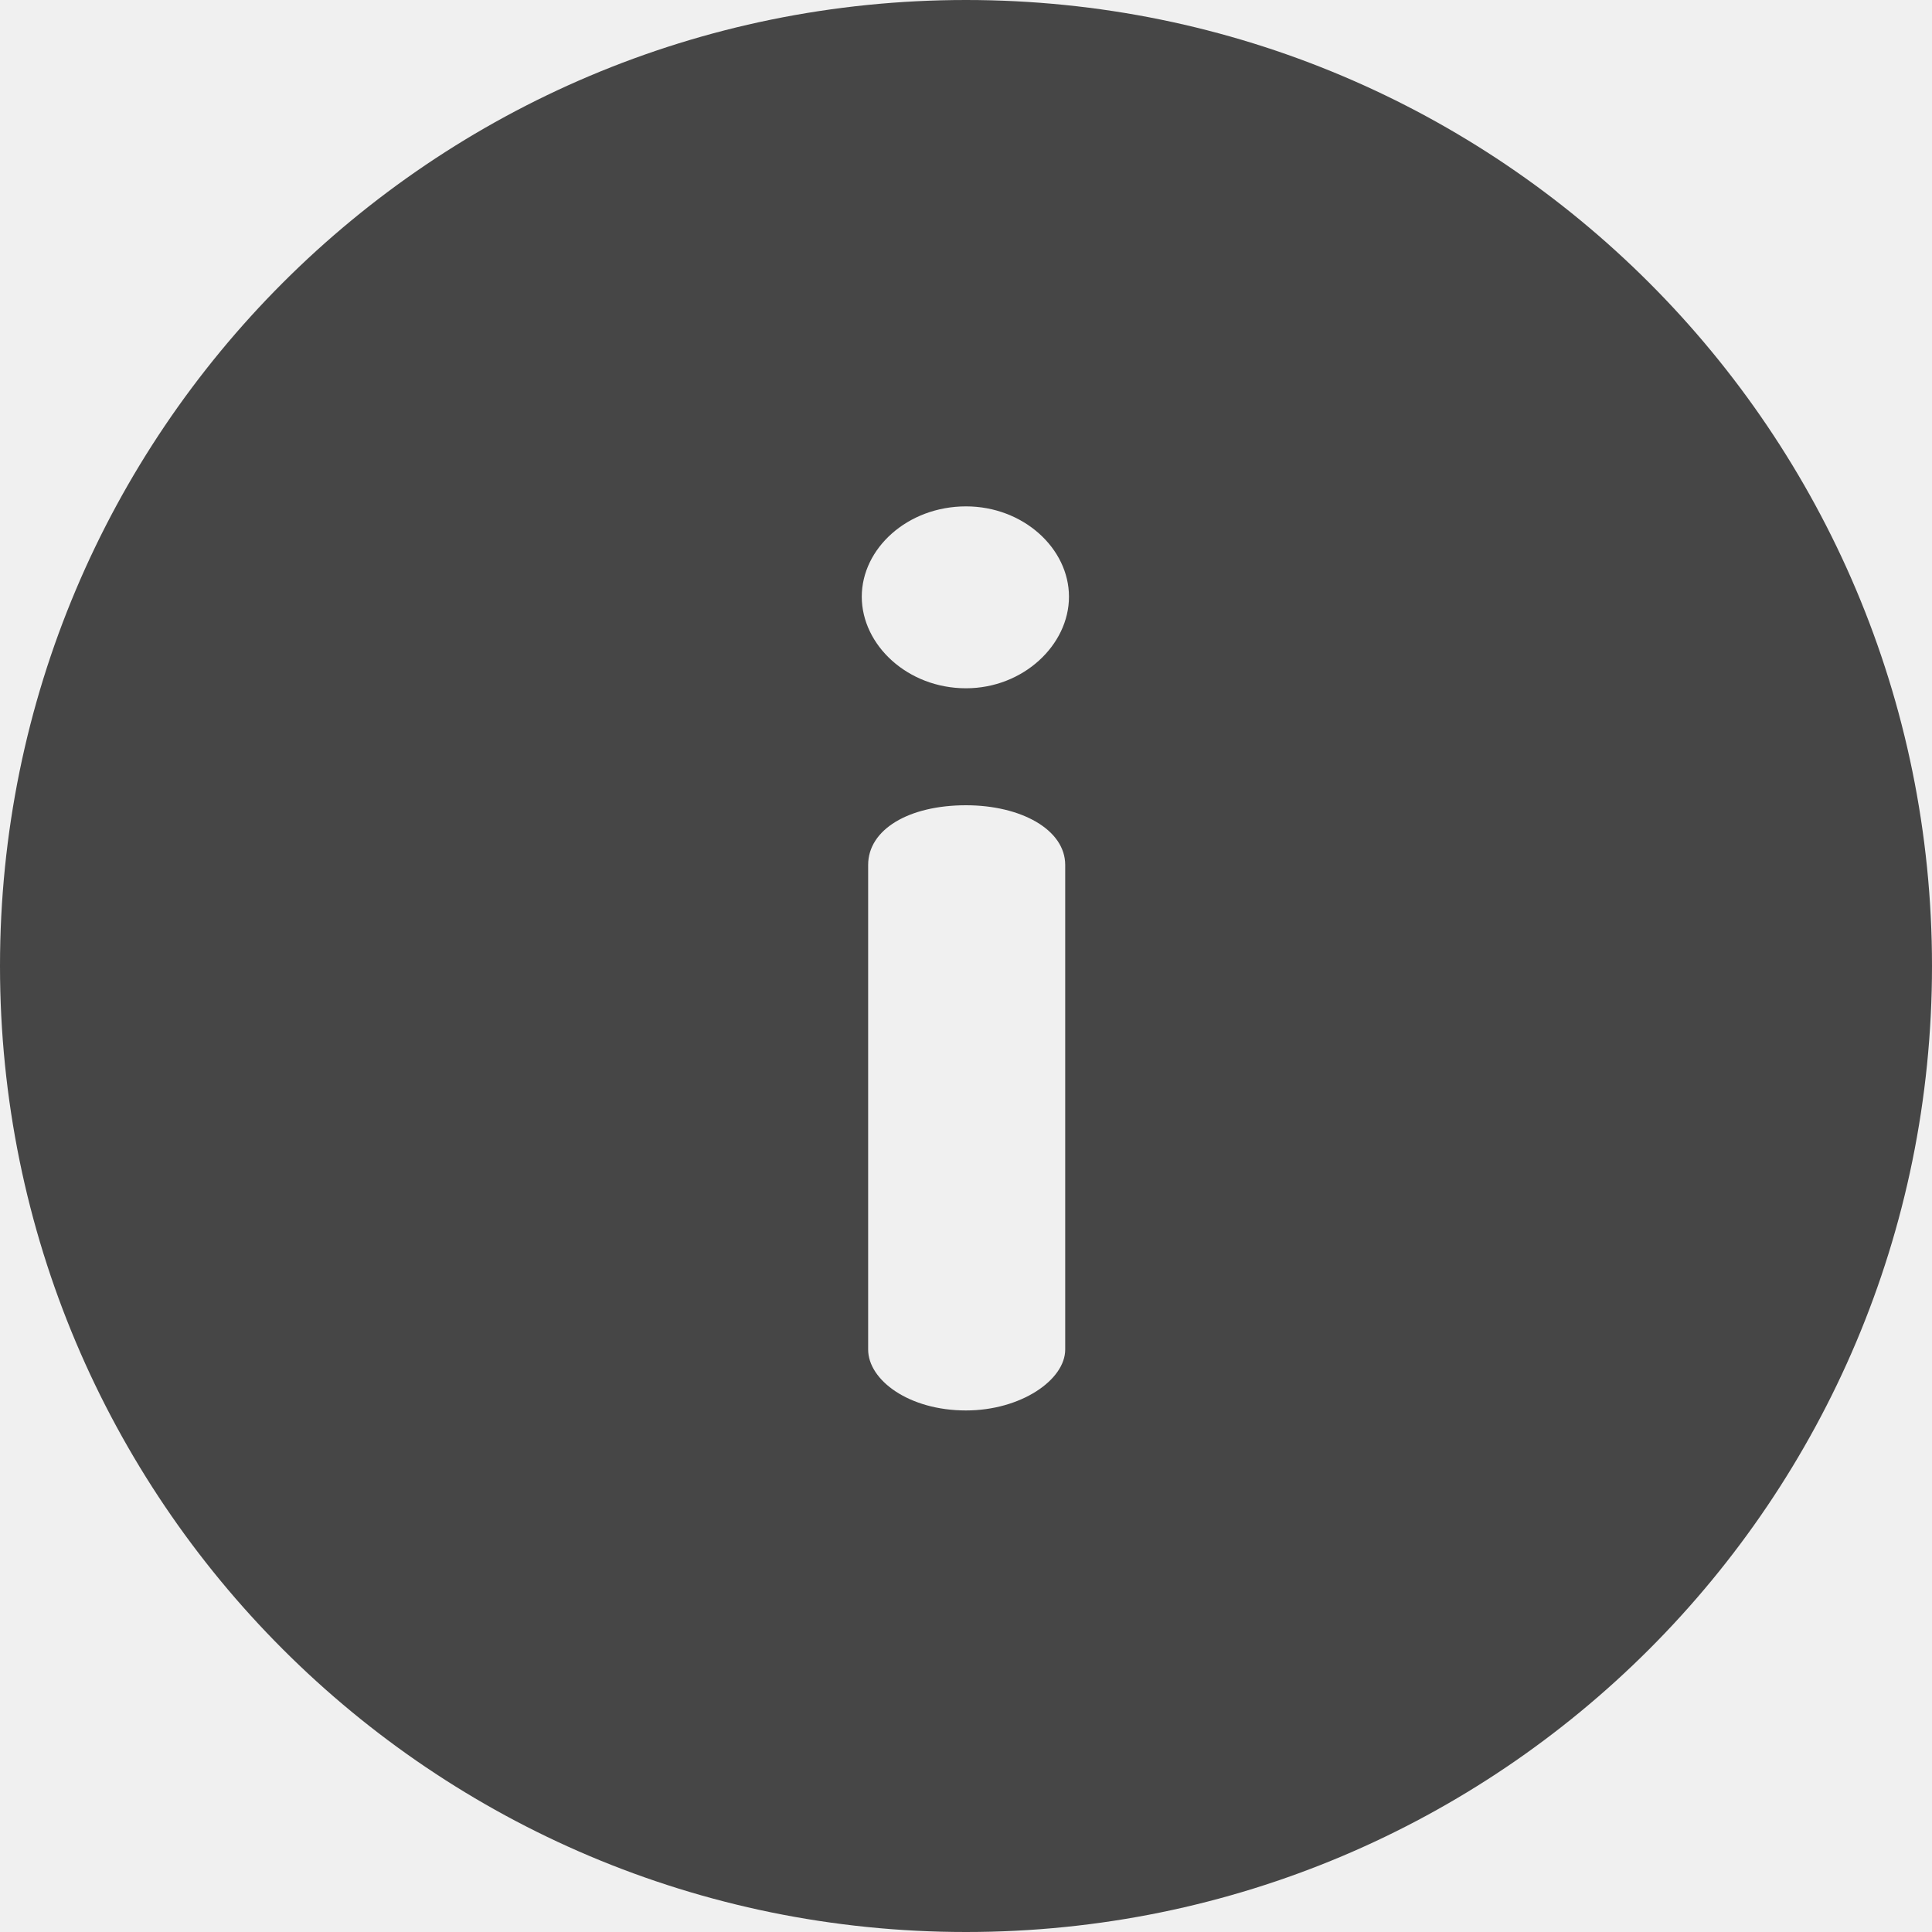
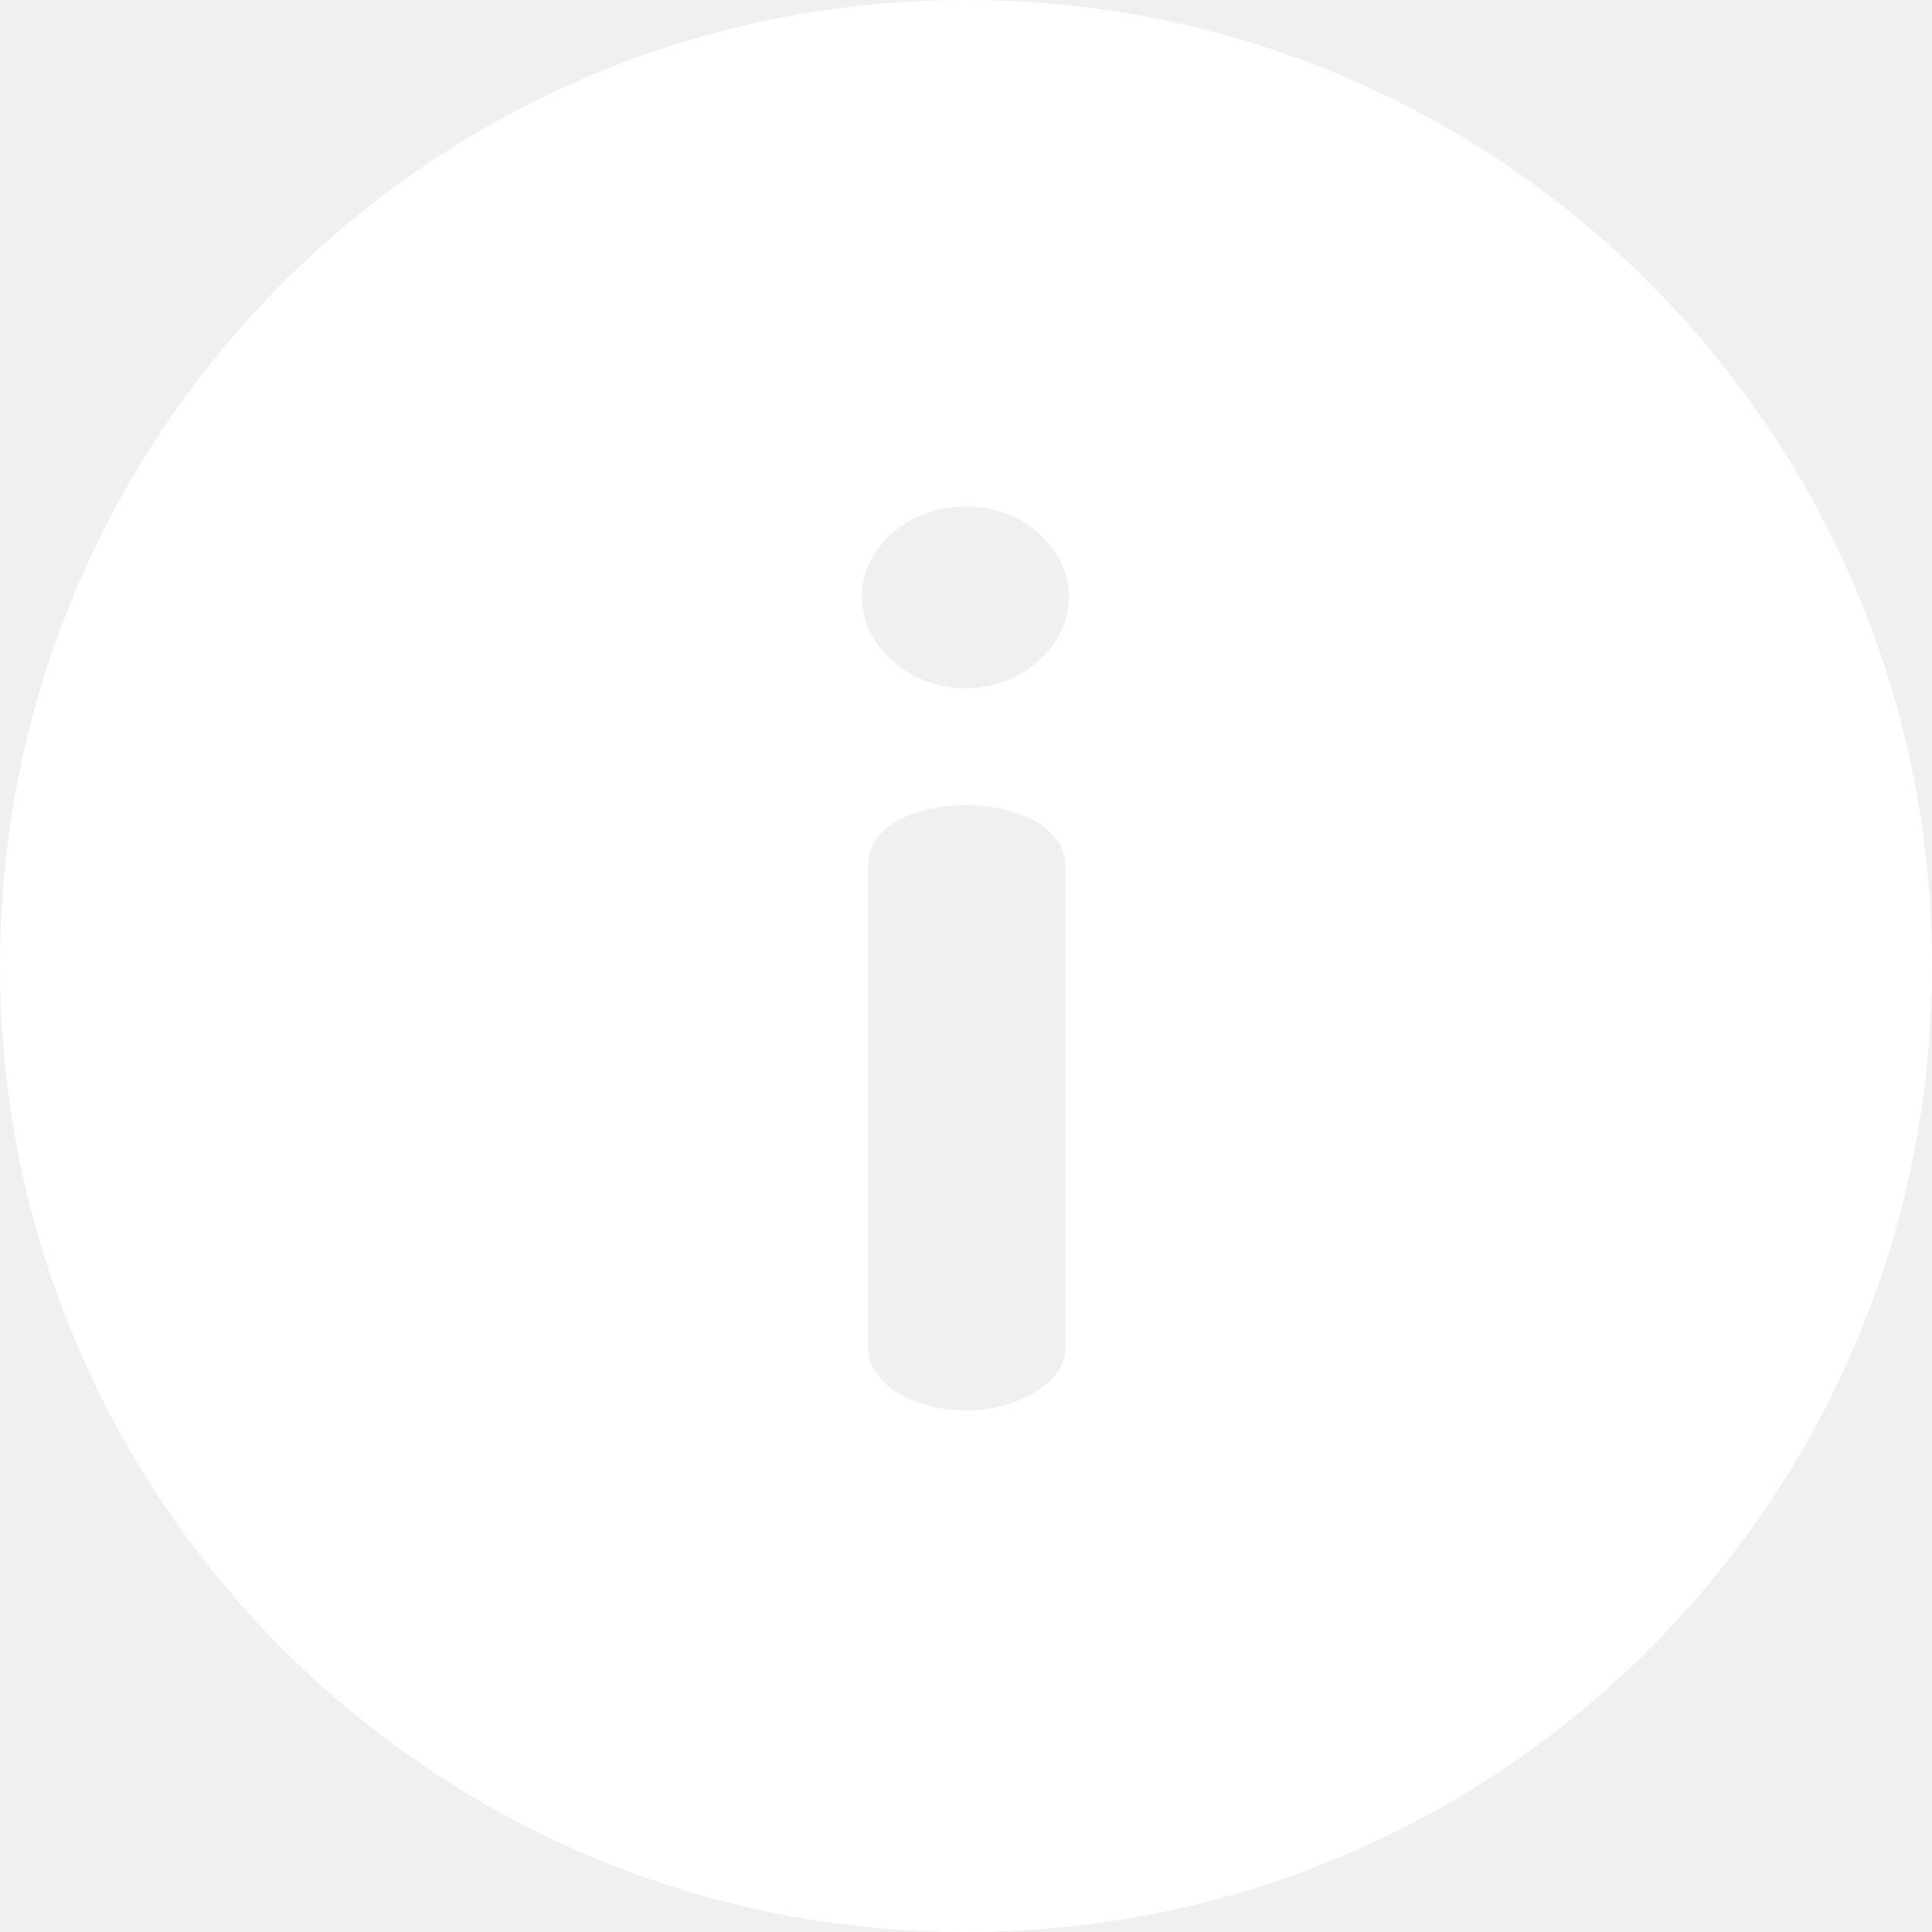
<svg xmlns="http://www.w3.org/2000/svg" width="20" height="20" viewBox="0 0 20 20" fill="none">
-   <path d="M10 0C4.473 0 0 4.473 0 10C0 15.527 4.473 20 10 20C15.527 20 20 15.527 20 10C20 4.473 15.527 0 10 0ZM11.027 13.97C11.027 14.286 10.566 14.601 10 14.601C9.408 14.601 8.987 14.286 8.987 13.97V8.954C8.987 8.586 9.408 8.336 10 8.336C10.566 8.336 11.027 8.586 11.027 8.954V13.97ZM10 7.125C9.395 7.125 8.921 6.677 8.921 6.177C8.921 5.677 9.395 5.242 10 5.242C10.593 5.242 11.066 5.677 11.066 6.177C11.066 6.677 10.592 7.125 10 7.125Z" fill="#464646" />
+   <path d="M10 0C4.473 0 0 4.473 0 10C0 15.527 4.473 20 10 20C15.527 20 20 15.527 20 10C20 4.473 15.527 0 10 0ZM11.027 13.97C11.027 14.286 10.566 14.601 10 14.601C9.408 14.601 8.987 14.286 8.987 13.97V8.954C8.987 8.586 9.408 8.336 10 8.336C10.566 8.336 11.027 8.586 11.027 8.954V13.97ZM10 7.125C9.395 7.125 8.921 6.677 8.921 6.177C8.921 5.677 9.395 5.242 10 5.242C10.593 5.242 11.066 5.677 11.066 6.177C11.066 6.677 10.592 7.125 10 7.125Z" fill="#ffffff" />
</svg>
